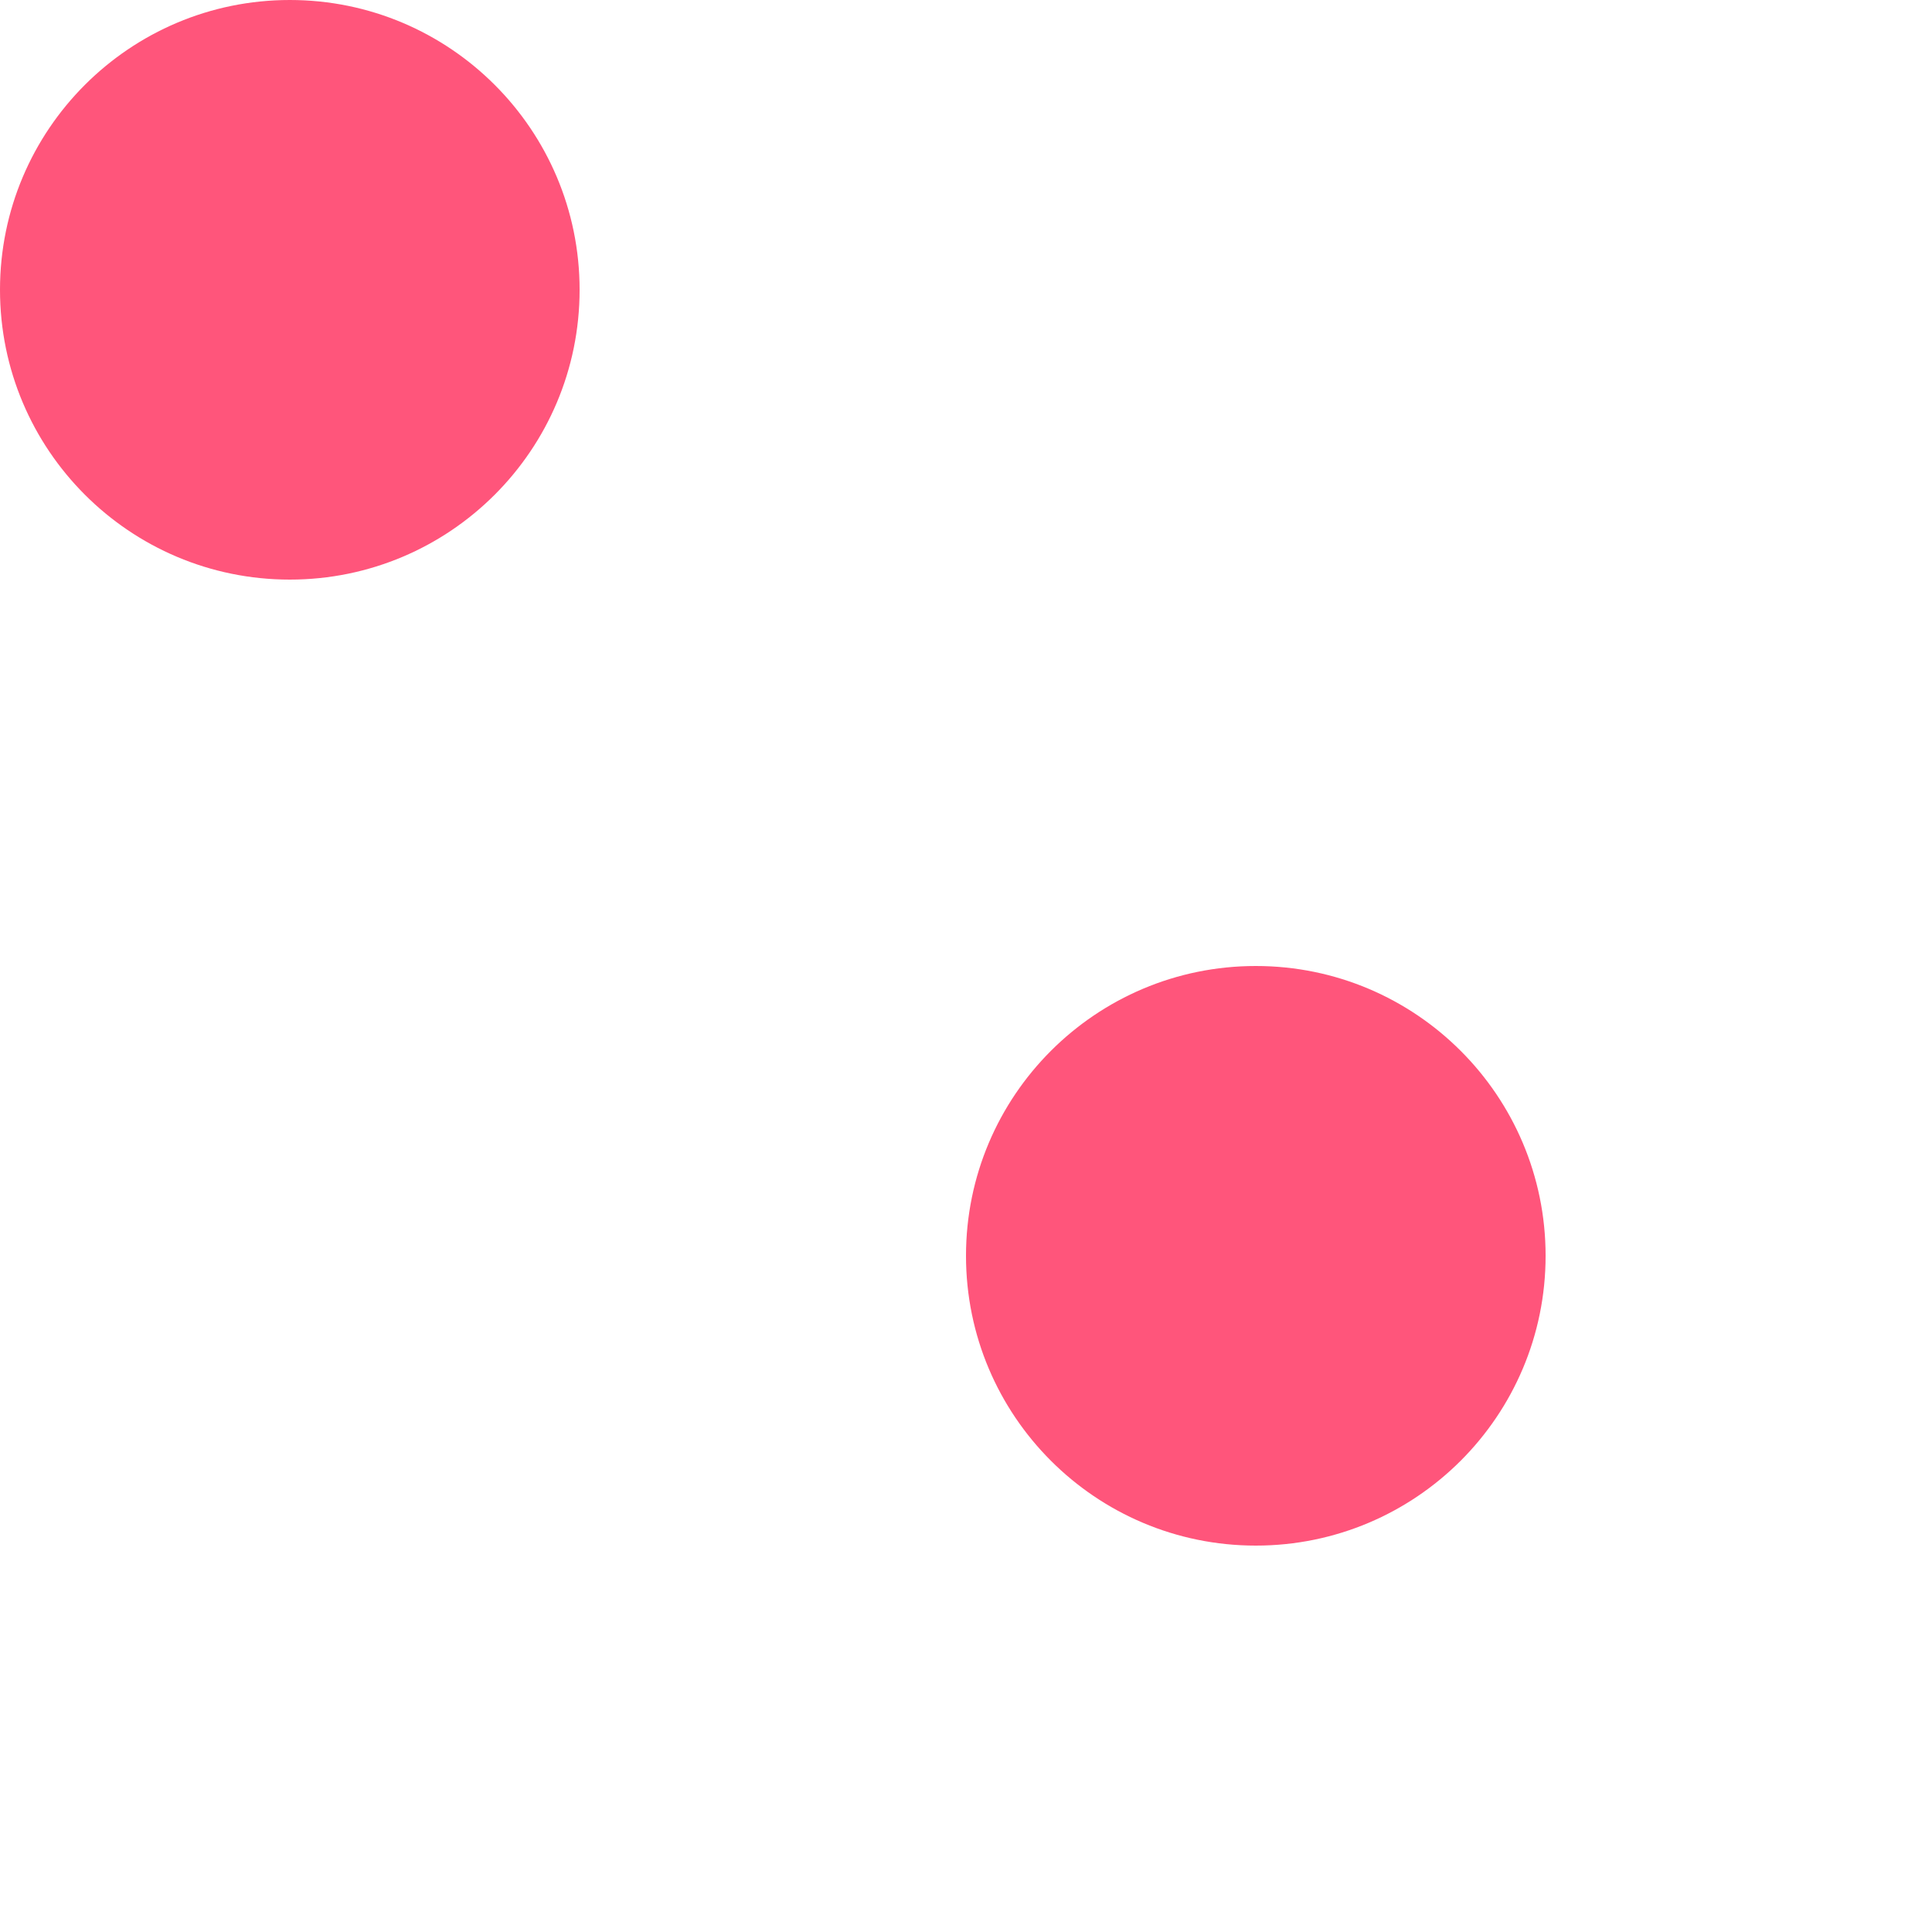
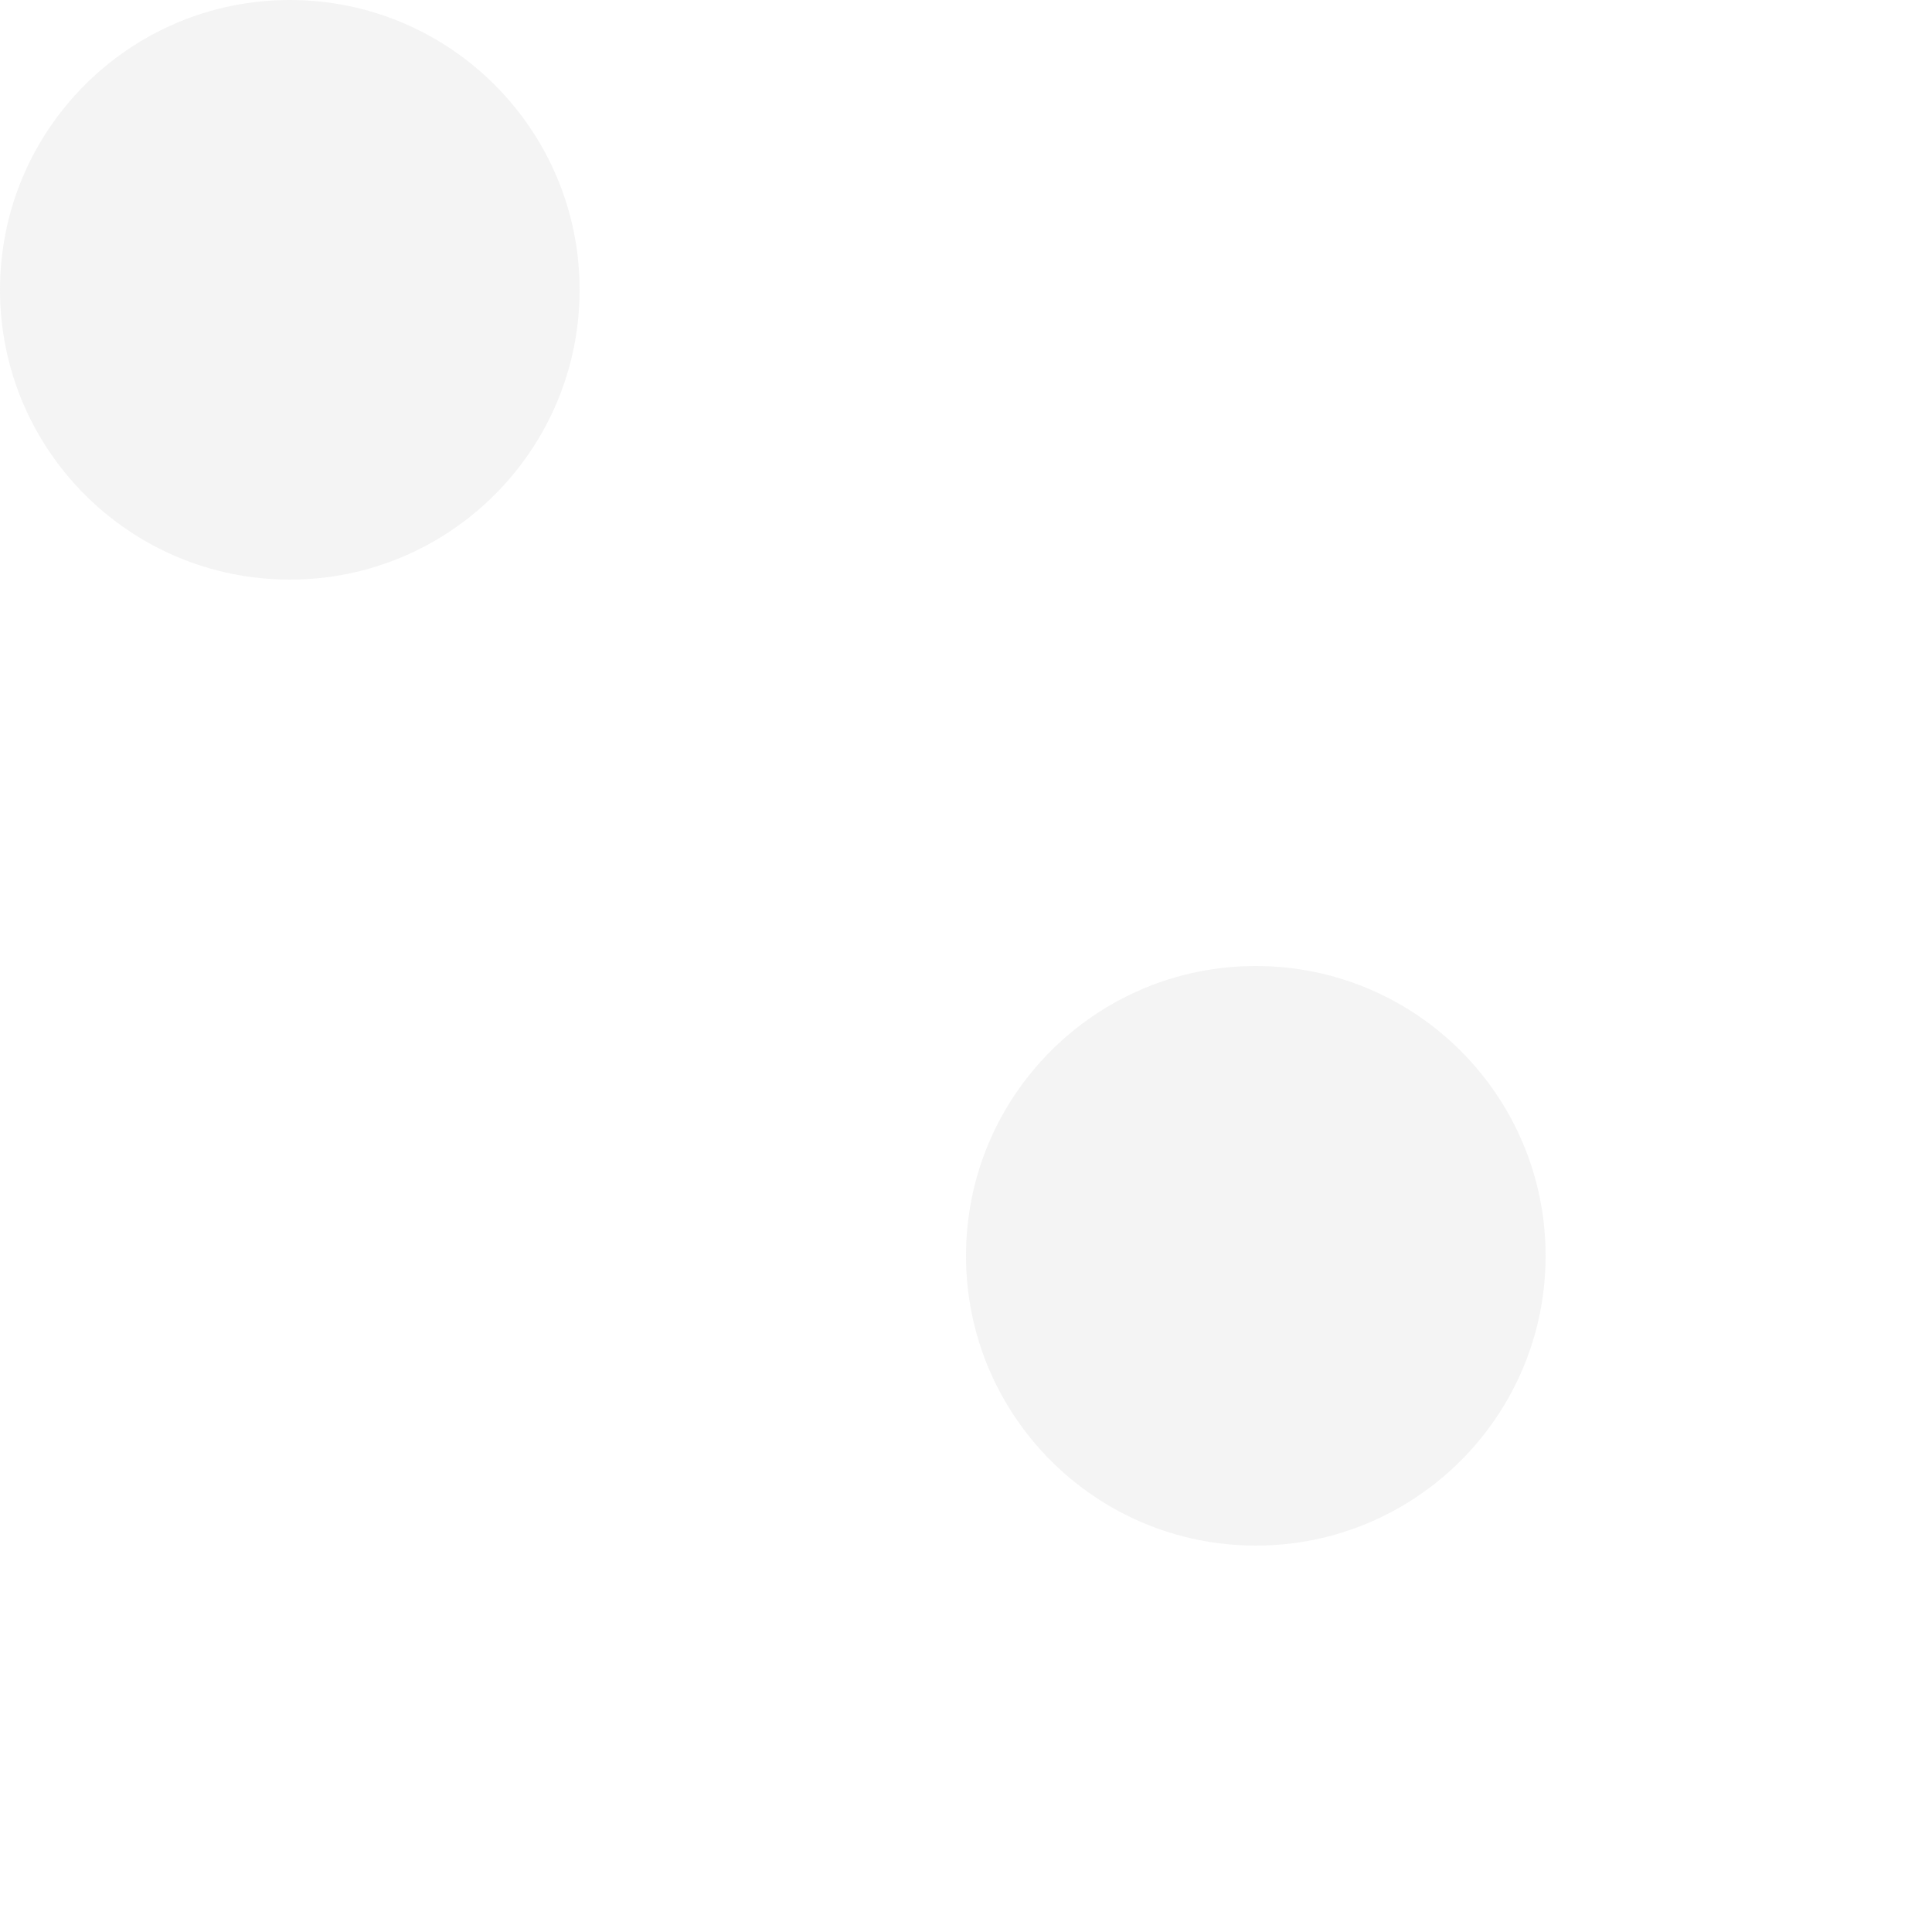
<svg xmlns="http://www.w3.org/2000/svg" width="20px" height="20px" viewBox="0 0 20 20" version="1.1">
  <defs />
  <g id="Page-1" stroke="none" stroke-width="1" fill="none" fill-rule="evenodd">
-     <g id="dots" fill="#ff4a72ef">
+     <g id="dots" fill="#f3f3f3ef">
      <circle id="Oval-377-Copy-9" cx="3" cy="3" r="3" />
      <circle id="Oval-377-Copy-14" cx="13" cy="13" r="3" />
    </g>
  </g>
</svg>
